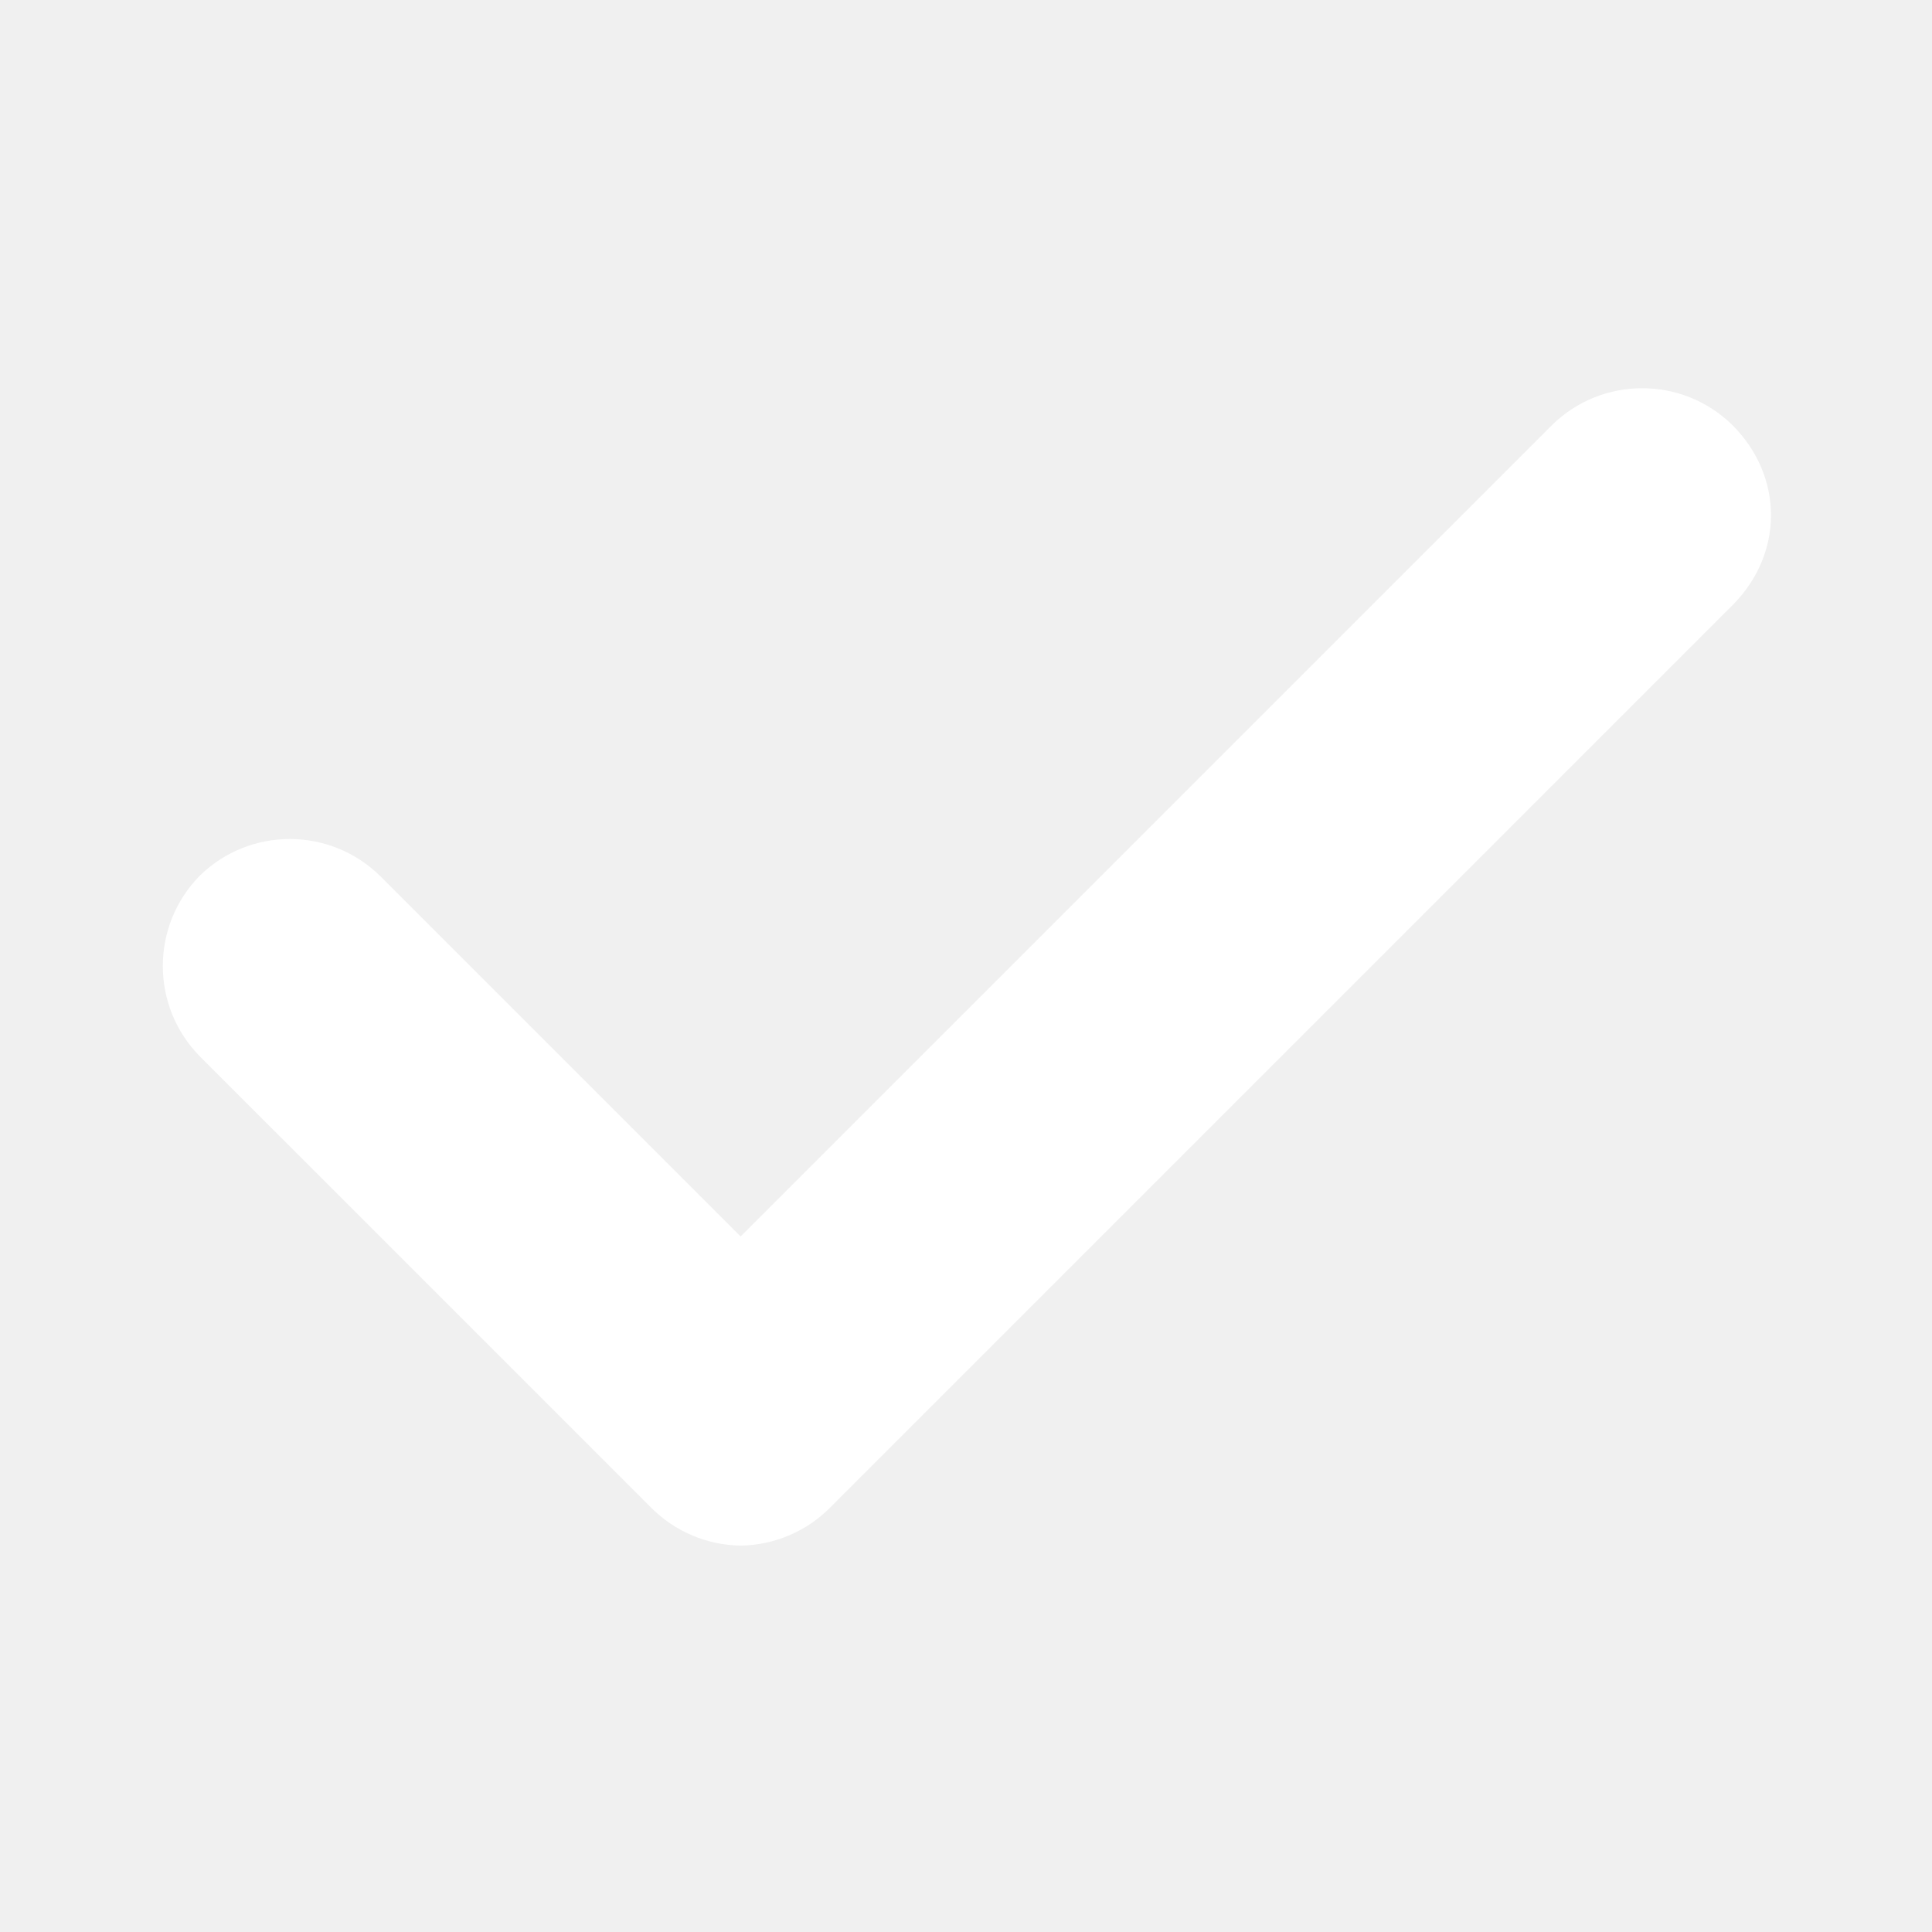
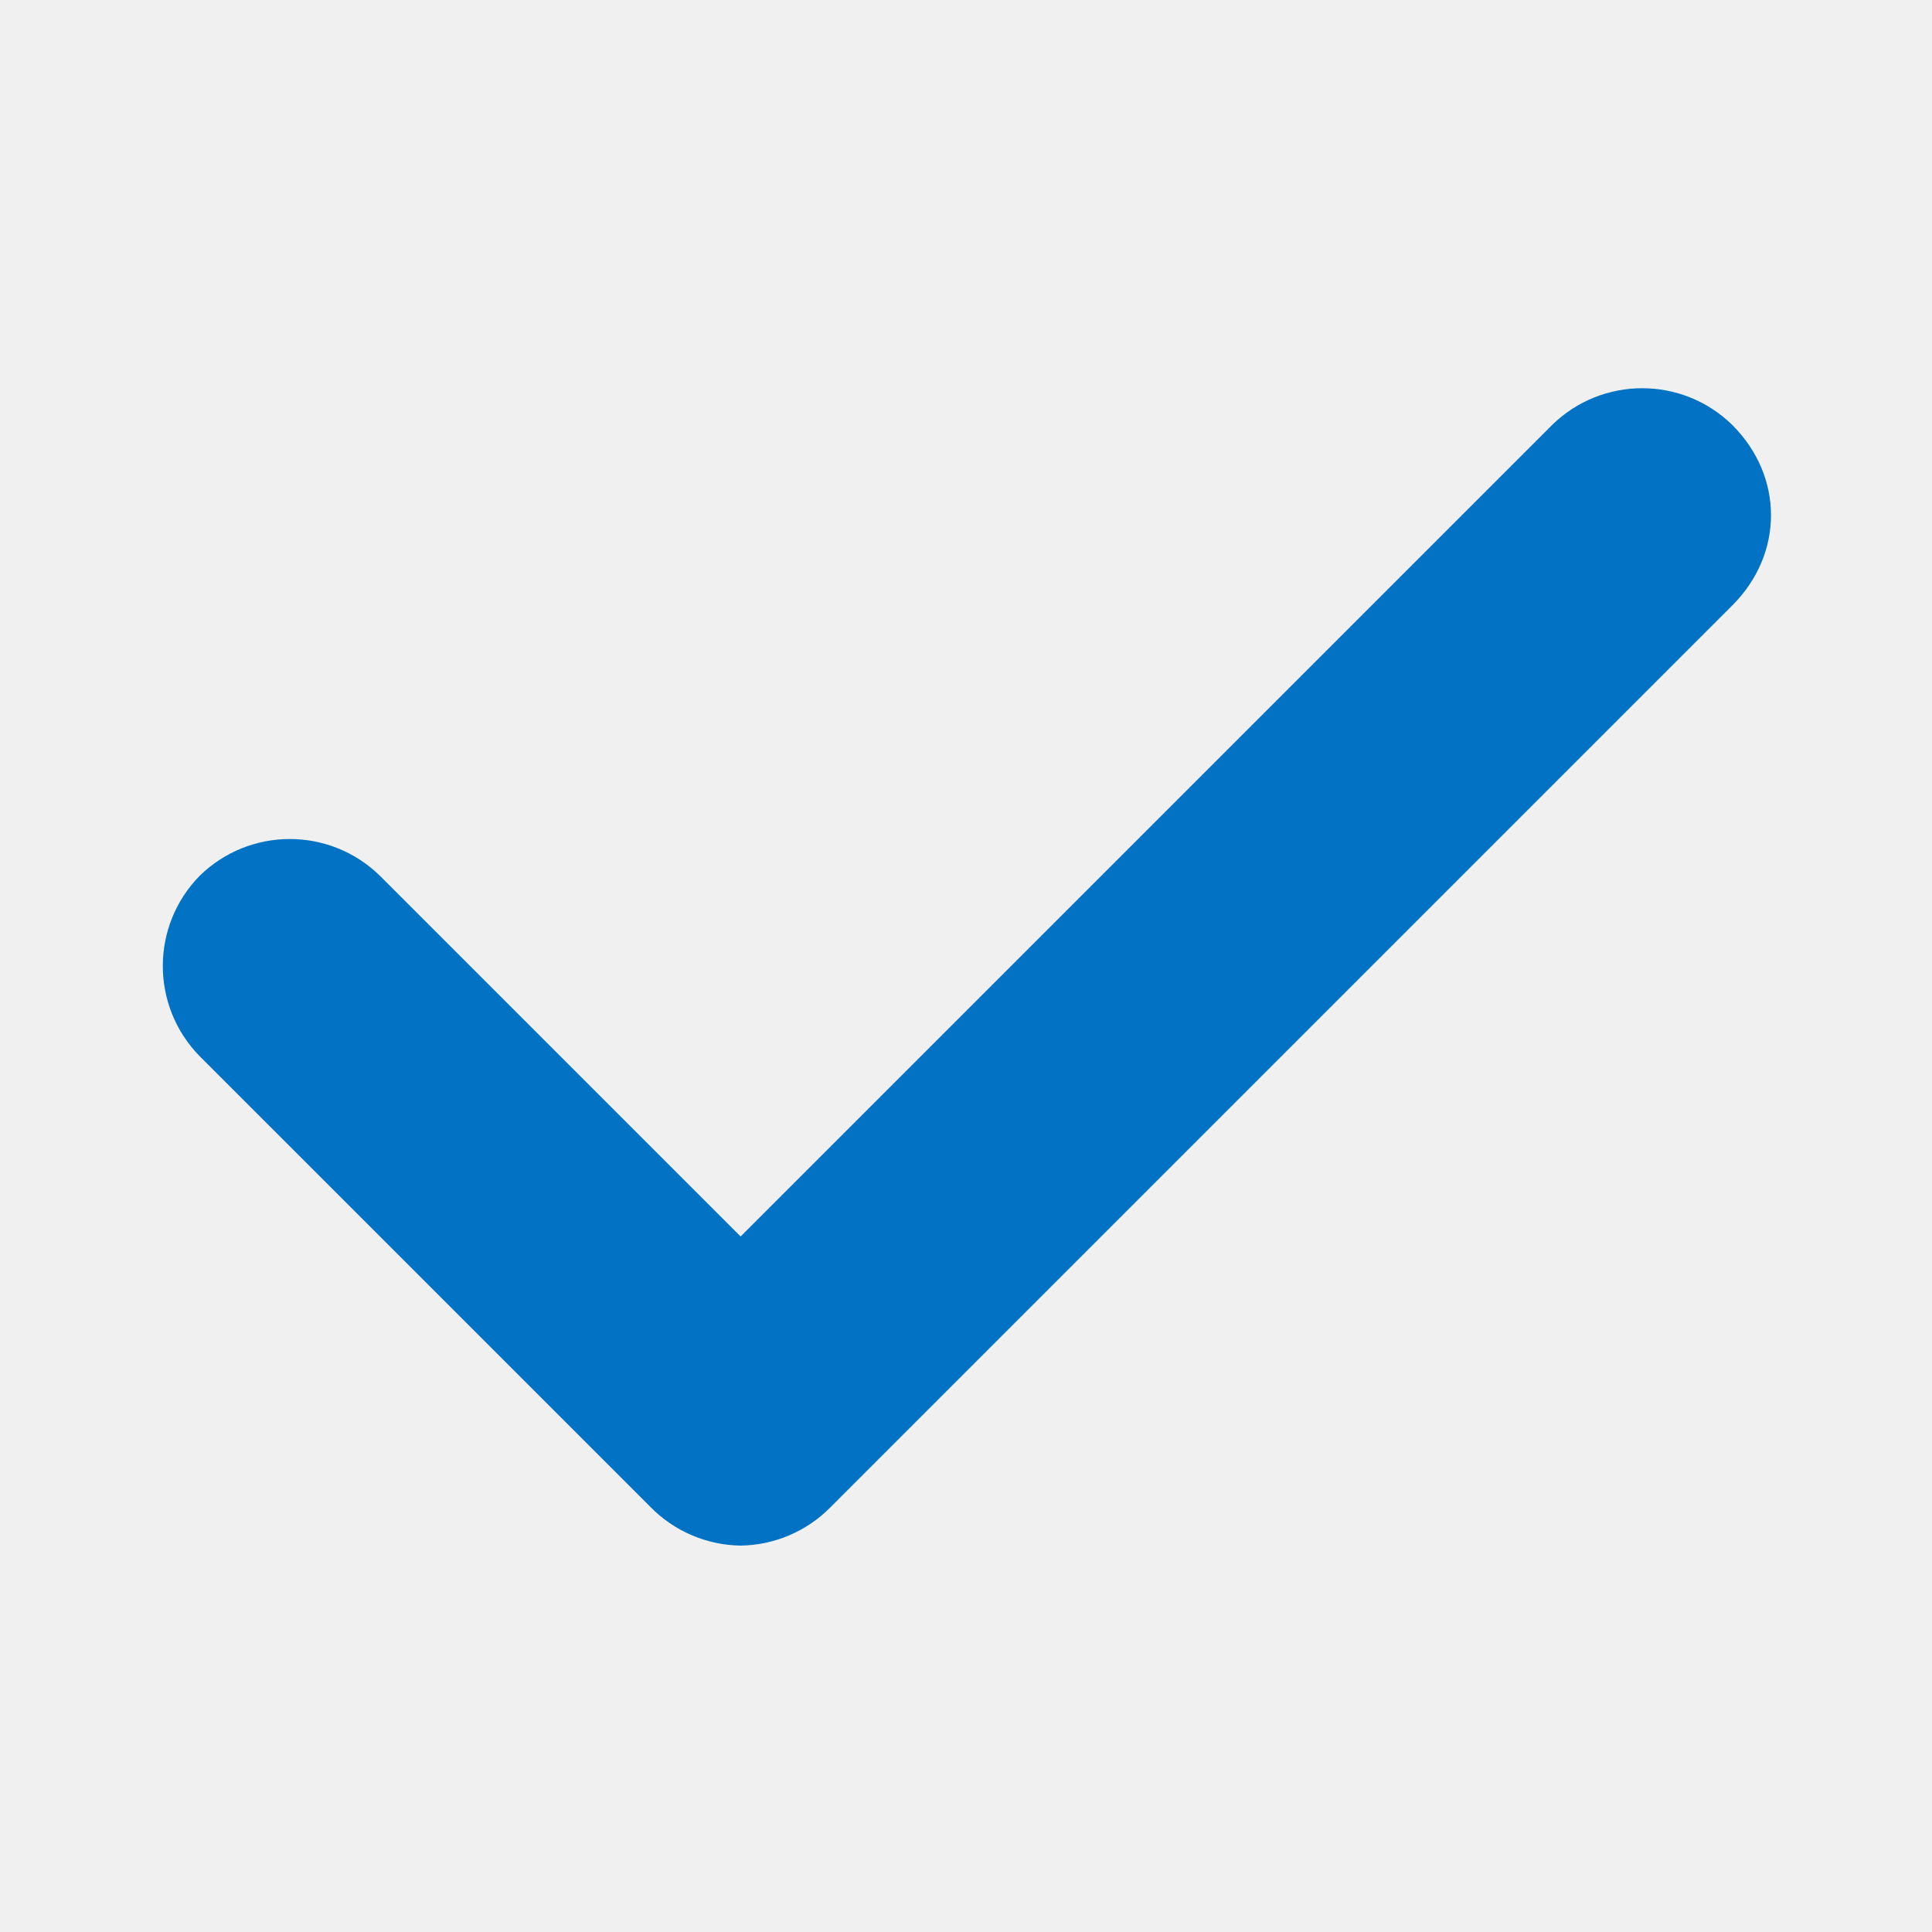
<svg xmlns="http://www.w3.org/2000/svg" viewBox="0 0 30 30">
-   <path d="M11.5 24a2 2 0 0 1-1.4-.6l-7-7a2 2 0 0 1 0-2.8 2 2 0 0 1 2.8 0l5.6 5.6L24.1 6.6a2 2 0 0 1 2.8 0c.8.8.8 2 0 2.8l-14 14a2 2 0 0 1-1.4.6z" fill="#fff" />
+   <path d="M11.5 24a2 2 0 0 1-1.4-.6l-7-7a2 2 0 0 1 0-2.8 2 2 0 0 1 2.8 0l5.6 5.6L24.1 6.6a2 2 0 0 1 2.8 0c.8.8.8 2 0 2.8l-14 14a2 2 0 0 1-1.4.6z" fill="#0172C4" />
</svg>
